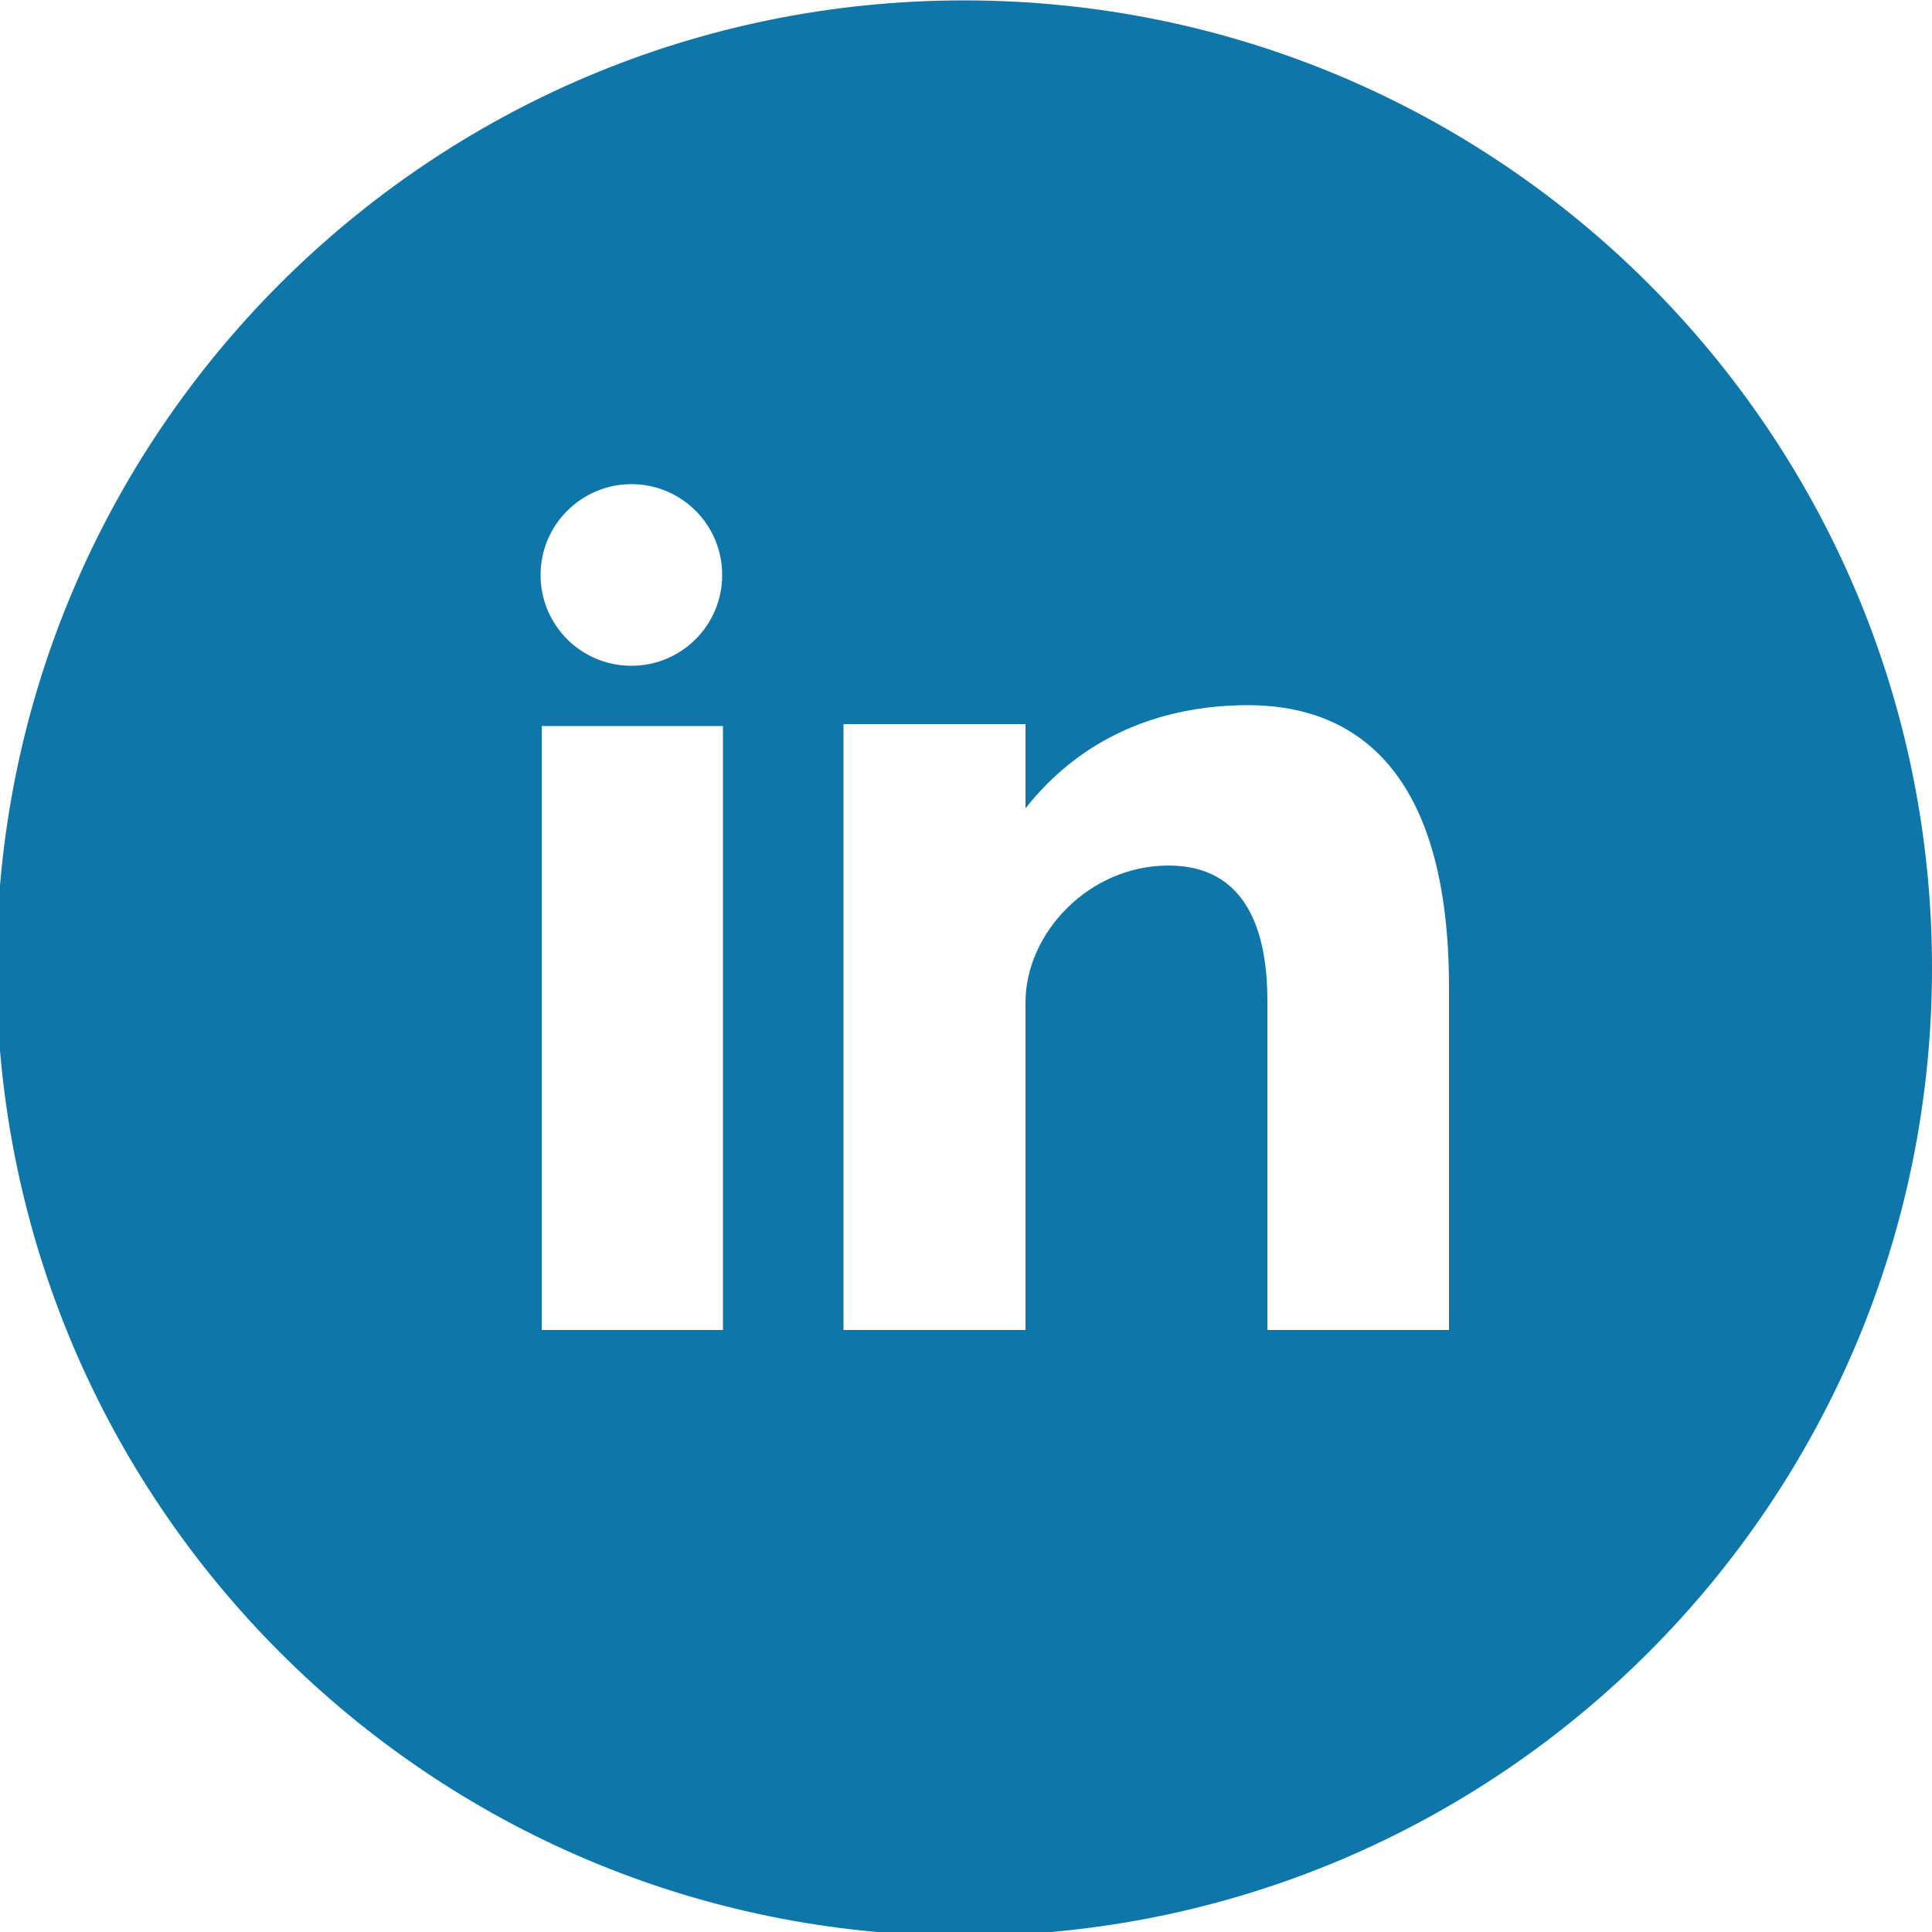
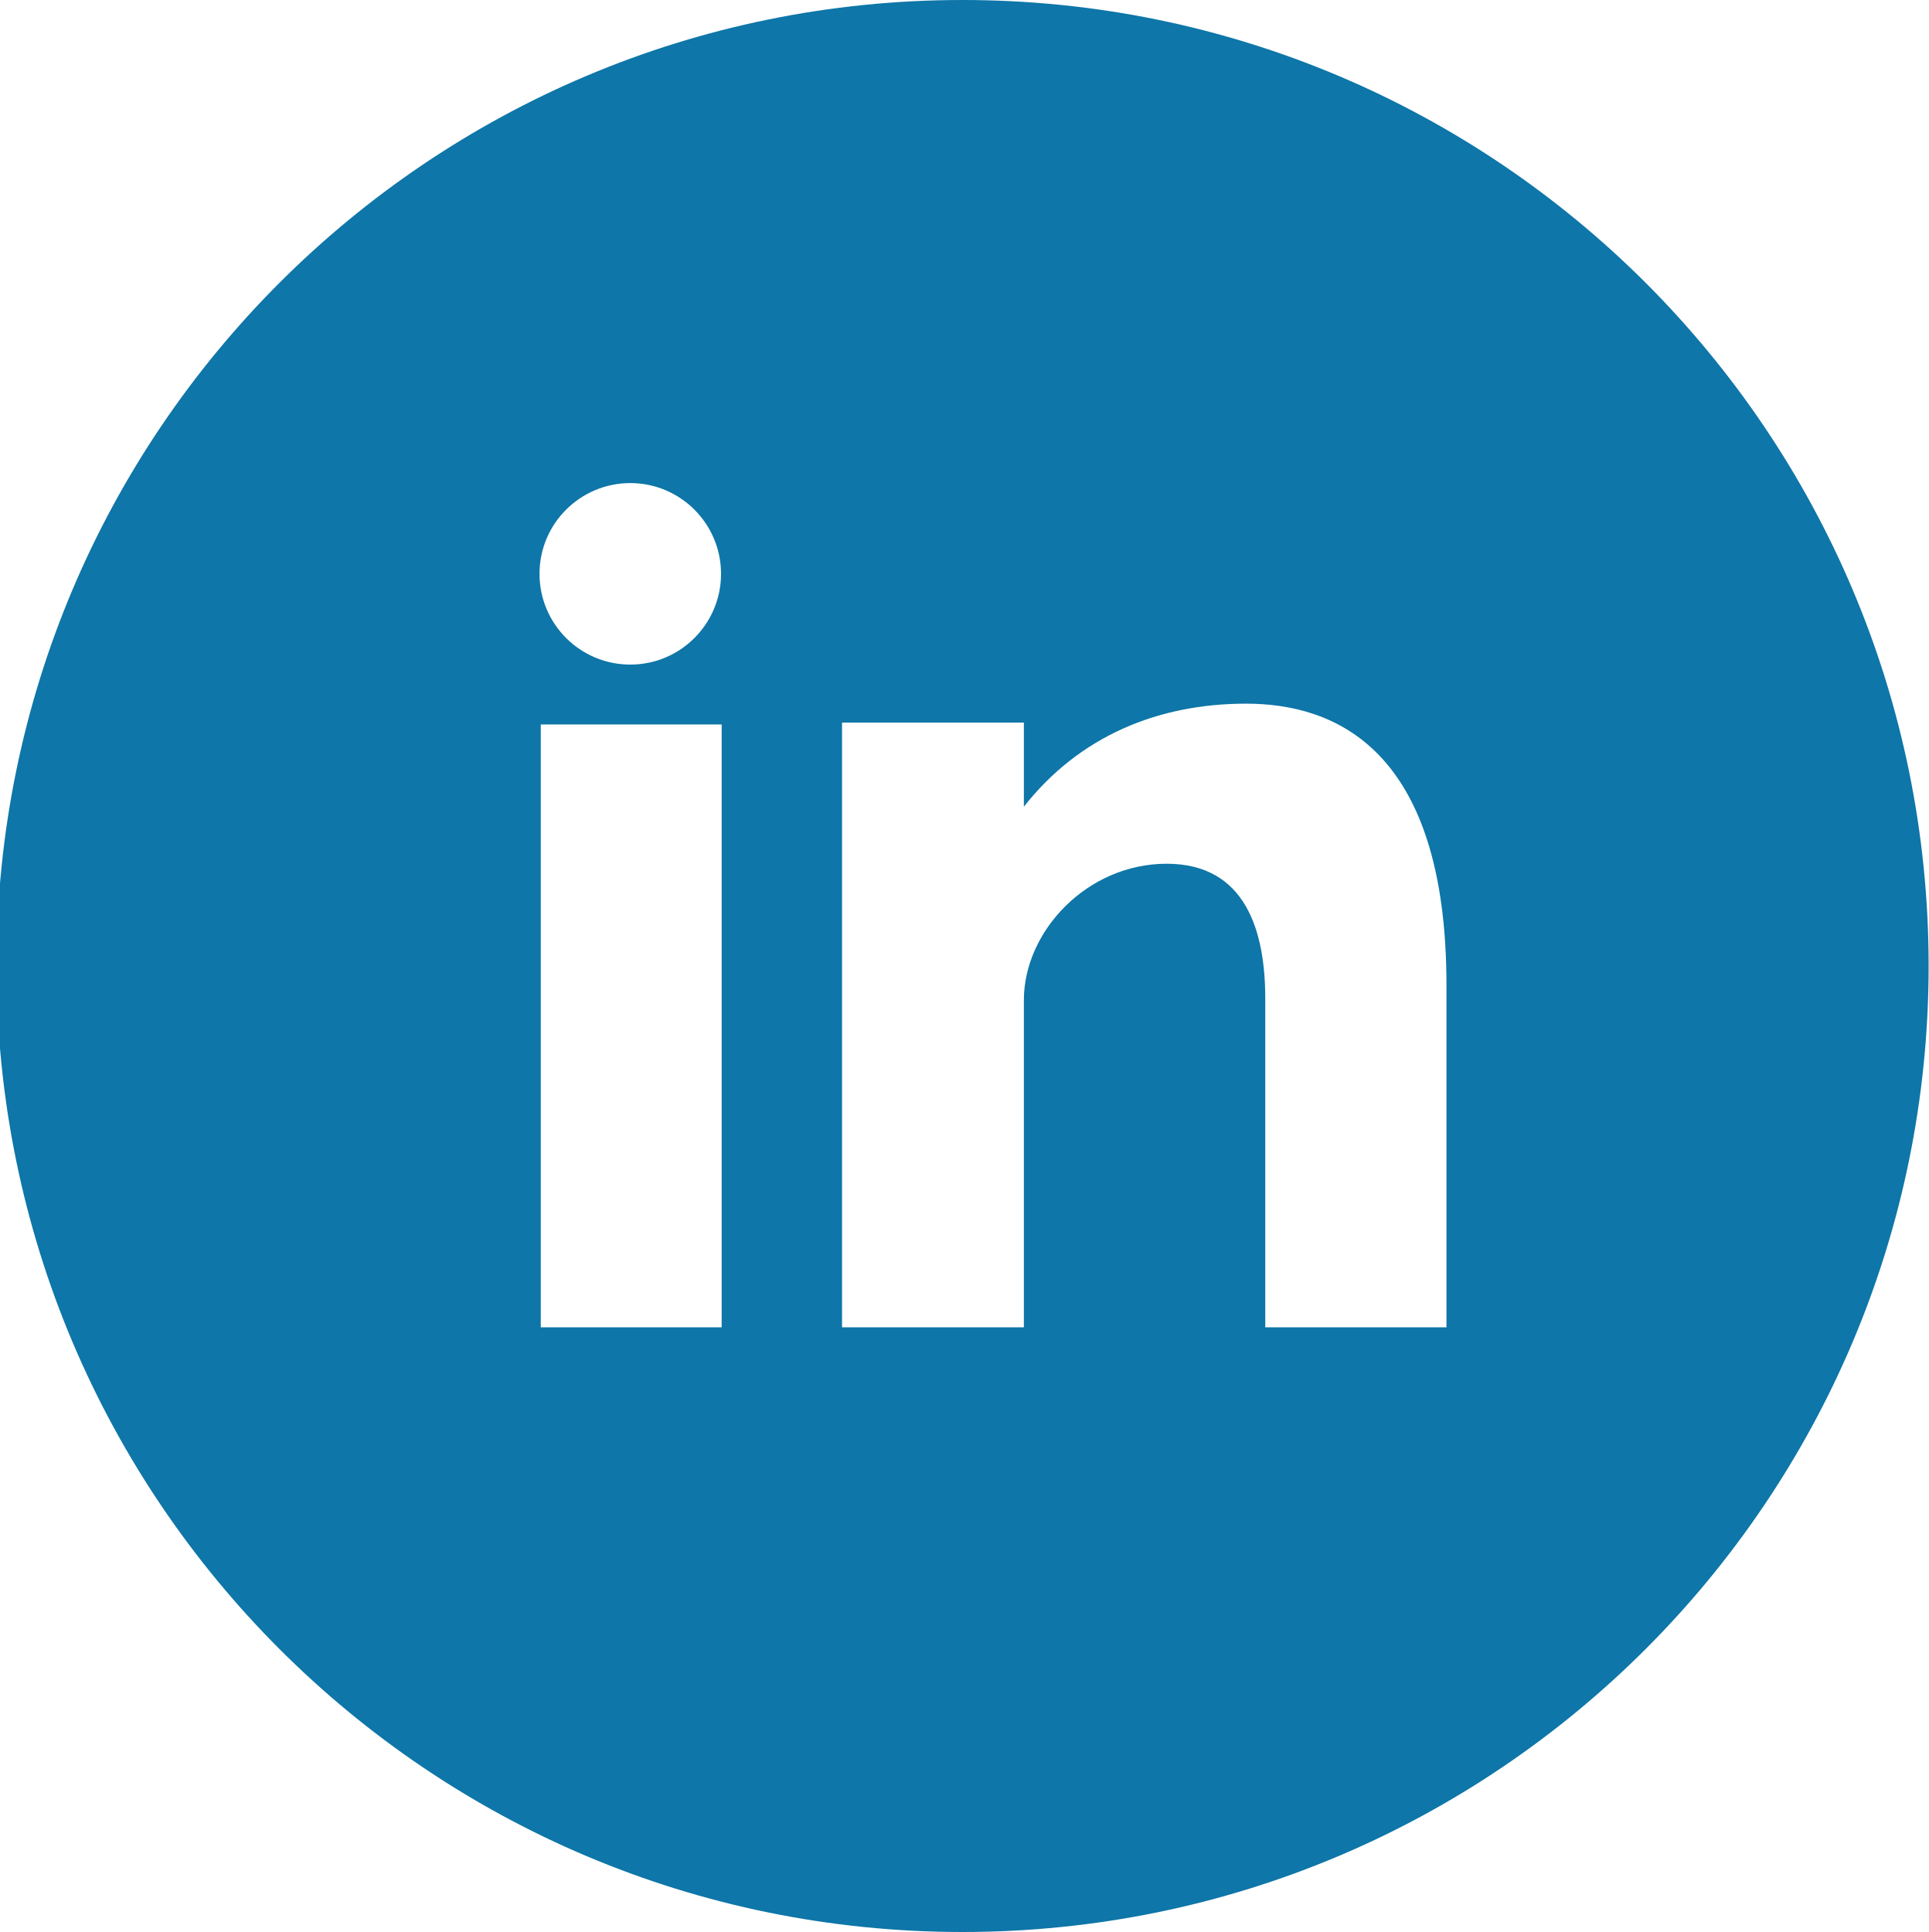
- <svg xmlns="http://www.w3.org/2000/svg" version="1.1" id="Layer_1" x="0px" y="0px" viewBox="0 0 500 500" style="enable-background:new 0 0 500 500;" xml:space="preserve">
-   <style type="text/css">
- 	.st0{fill:#0E76A8;}
- </style>
-   <path class="st0" d="M249.5,0.1C111.2,0.1-0.9,112.2-0.9,250.5C-0.9,388.8,111.2,501,249.5,501C387.9,501,500,388.8,500,250.5  C500,112.2,387.9,0.1,249.5,0.1z M163.4,125.3c13,0,23.5,10.5,23.5,23.5c0,13-10.5,23.5-23.5,23.5c-13,0-23.5-10.5-23.5-23.5  C139.9,135.8,150.5,125.3,163.4,125.3z M187.1,344.2h-46.9V187.9h46.9V344.2z M374.9,344.2H328v-85.2c0-17.5-5.1-35-25.6-35  c-20.6,0-37,17.5-37,35.4v84.8h-47.1V187.4h47.1v21.8c14.4-18.3,34.8-26.7,57.6-26.7c22.8,0,52,11.4,52,73V344.2z" />
+ <svg xmlns="http://www.w3.org/2000/svg" version="1.1" id="Layer_1" x="0px" y="0px" viewBox="0 90.1 612 613.1" enable-background="new 0 90.1 612 613.1" xml:space="preserve">
+   <path fill="#0E76A8" d="M305.4,90.1C136.1,90.1-1.1,227.3-1.1,396.6s137.2,306.6,306.5,306.6c169.4,0,306.6-137.3,306.6-306.6  S474.8,90.1,305.4,90.1z M200,243.4c15.9,0,28.8,12.9,28.8,28.8S215.9,301,200,301s-28.8-12.9-28.8-28.8  C171.2,256.2,184.2,243.4,200,243.4z M229,511.3h-57.4V320H229V511.3z M458.9,511.3h-57.4V407c0-21.4-6.2-42.8-31.3-42.8  c-25.2,0-45.3,21.4-45.3,43.3v103.8h-57.7V319.4h57.7v26.7c17.6-22.4,42.6-32.7,70.5-32.7s63.6,14,63.6,89.4v108.6h-0.1V511.3z" />
</svg>
